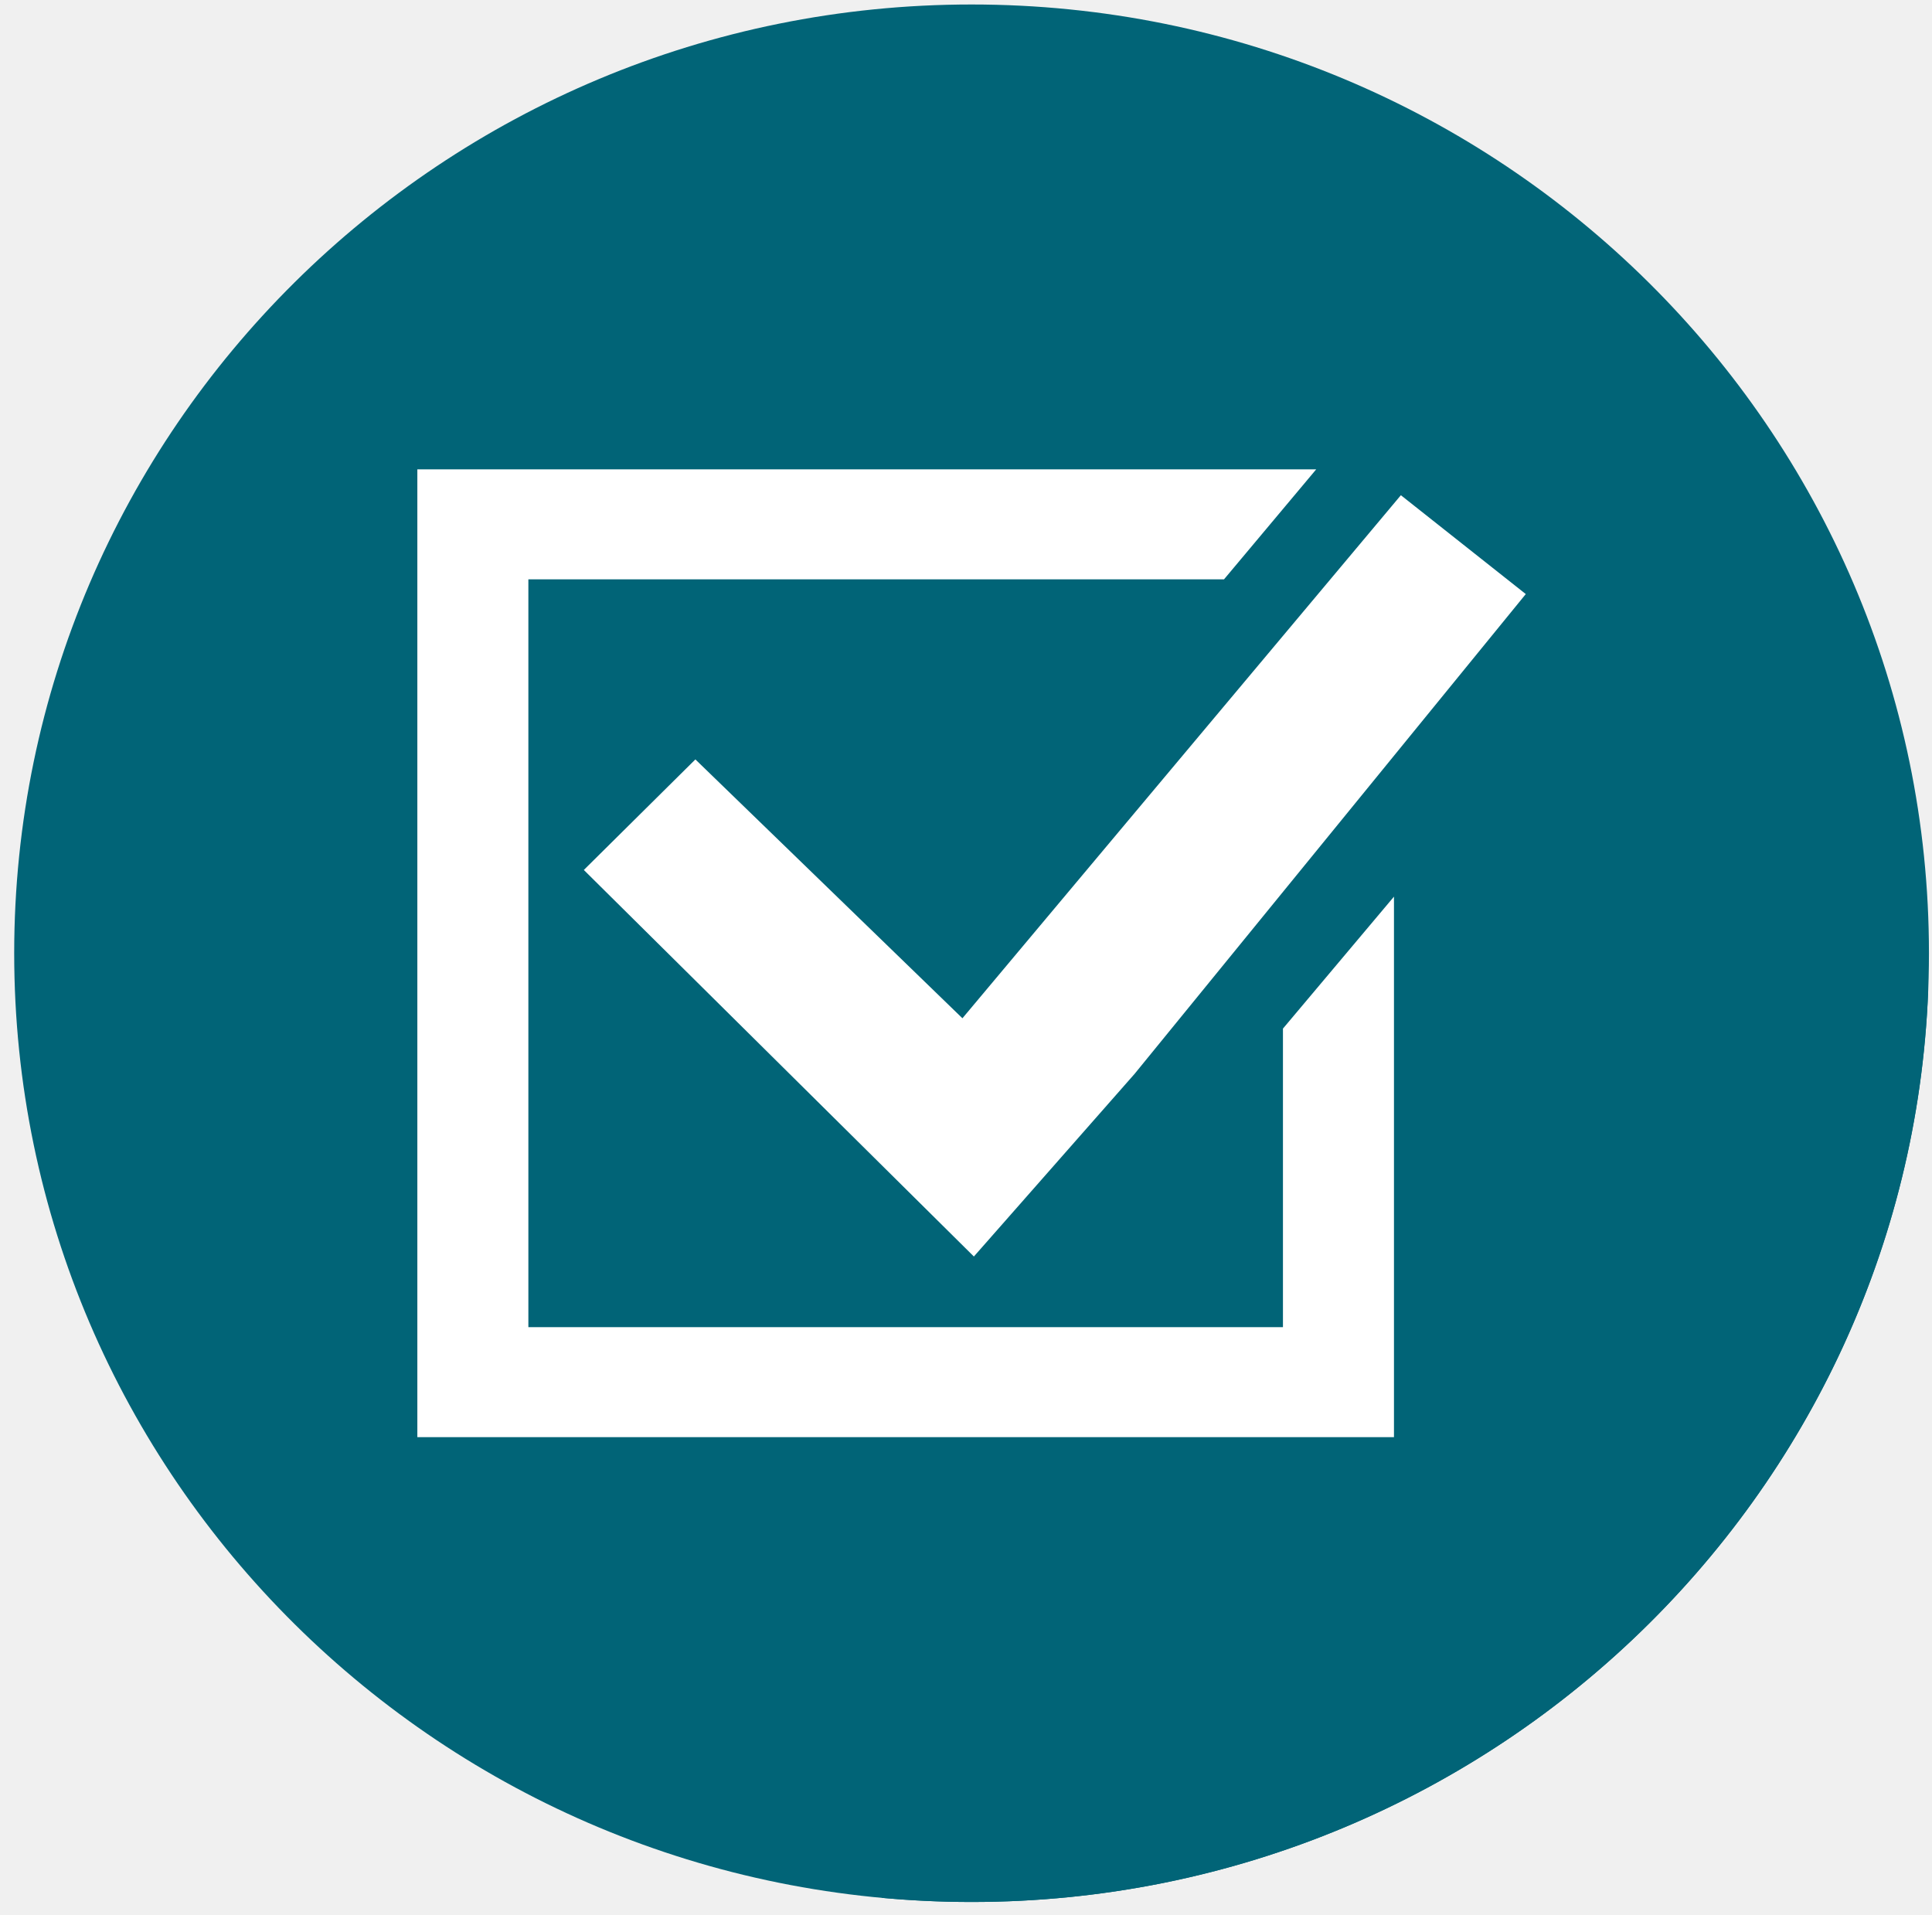
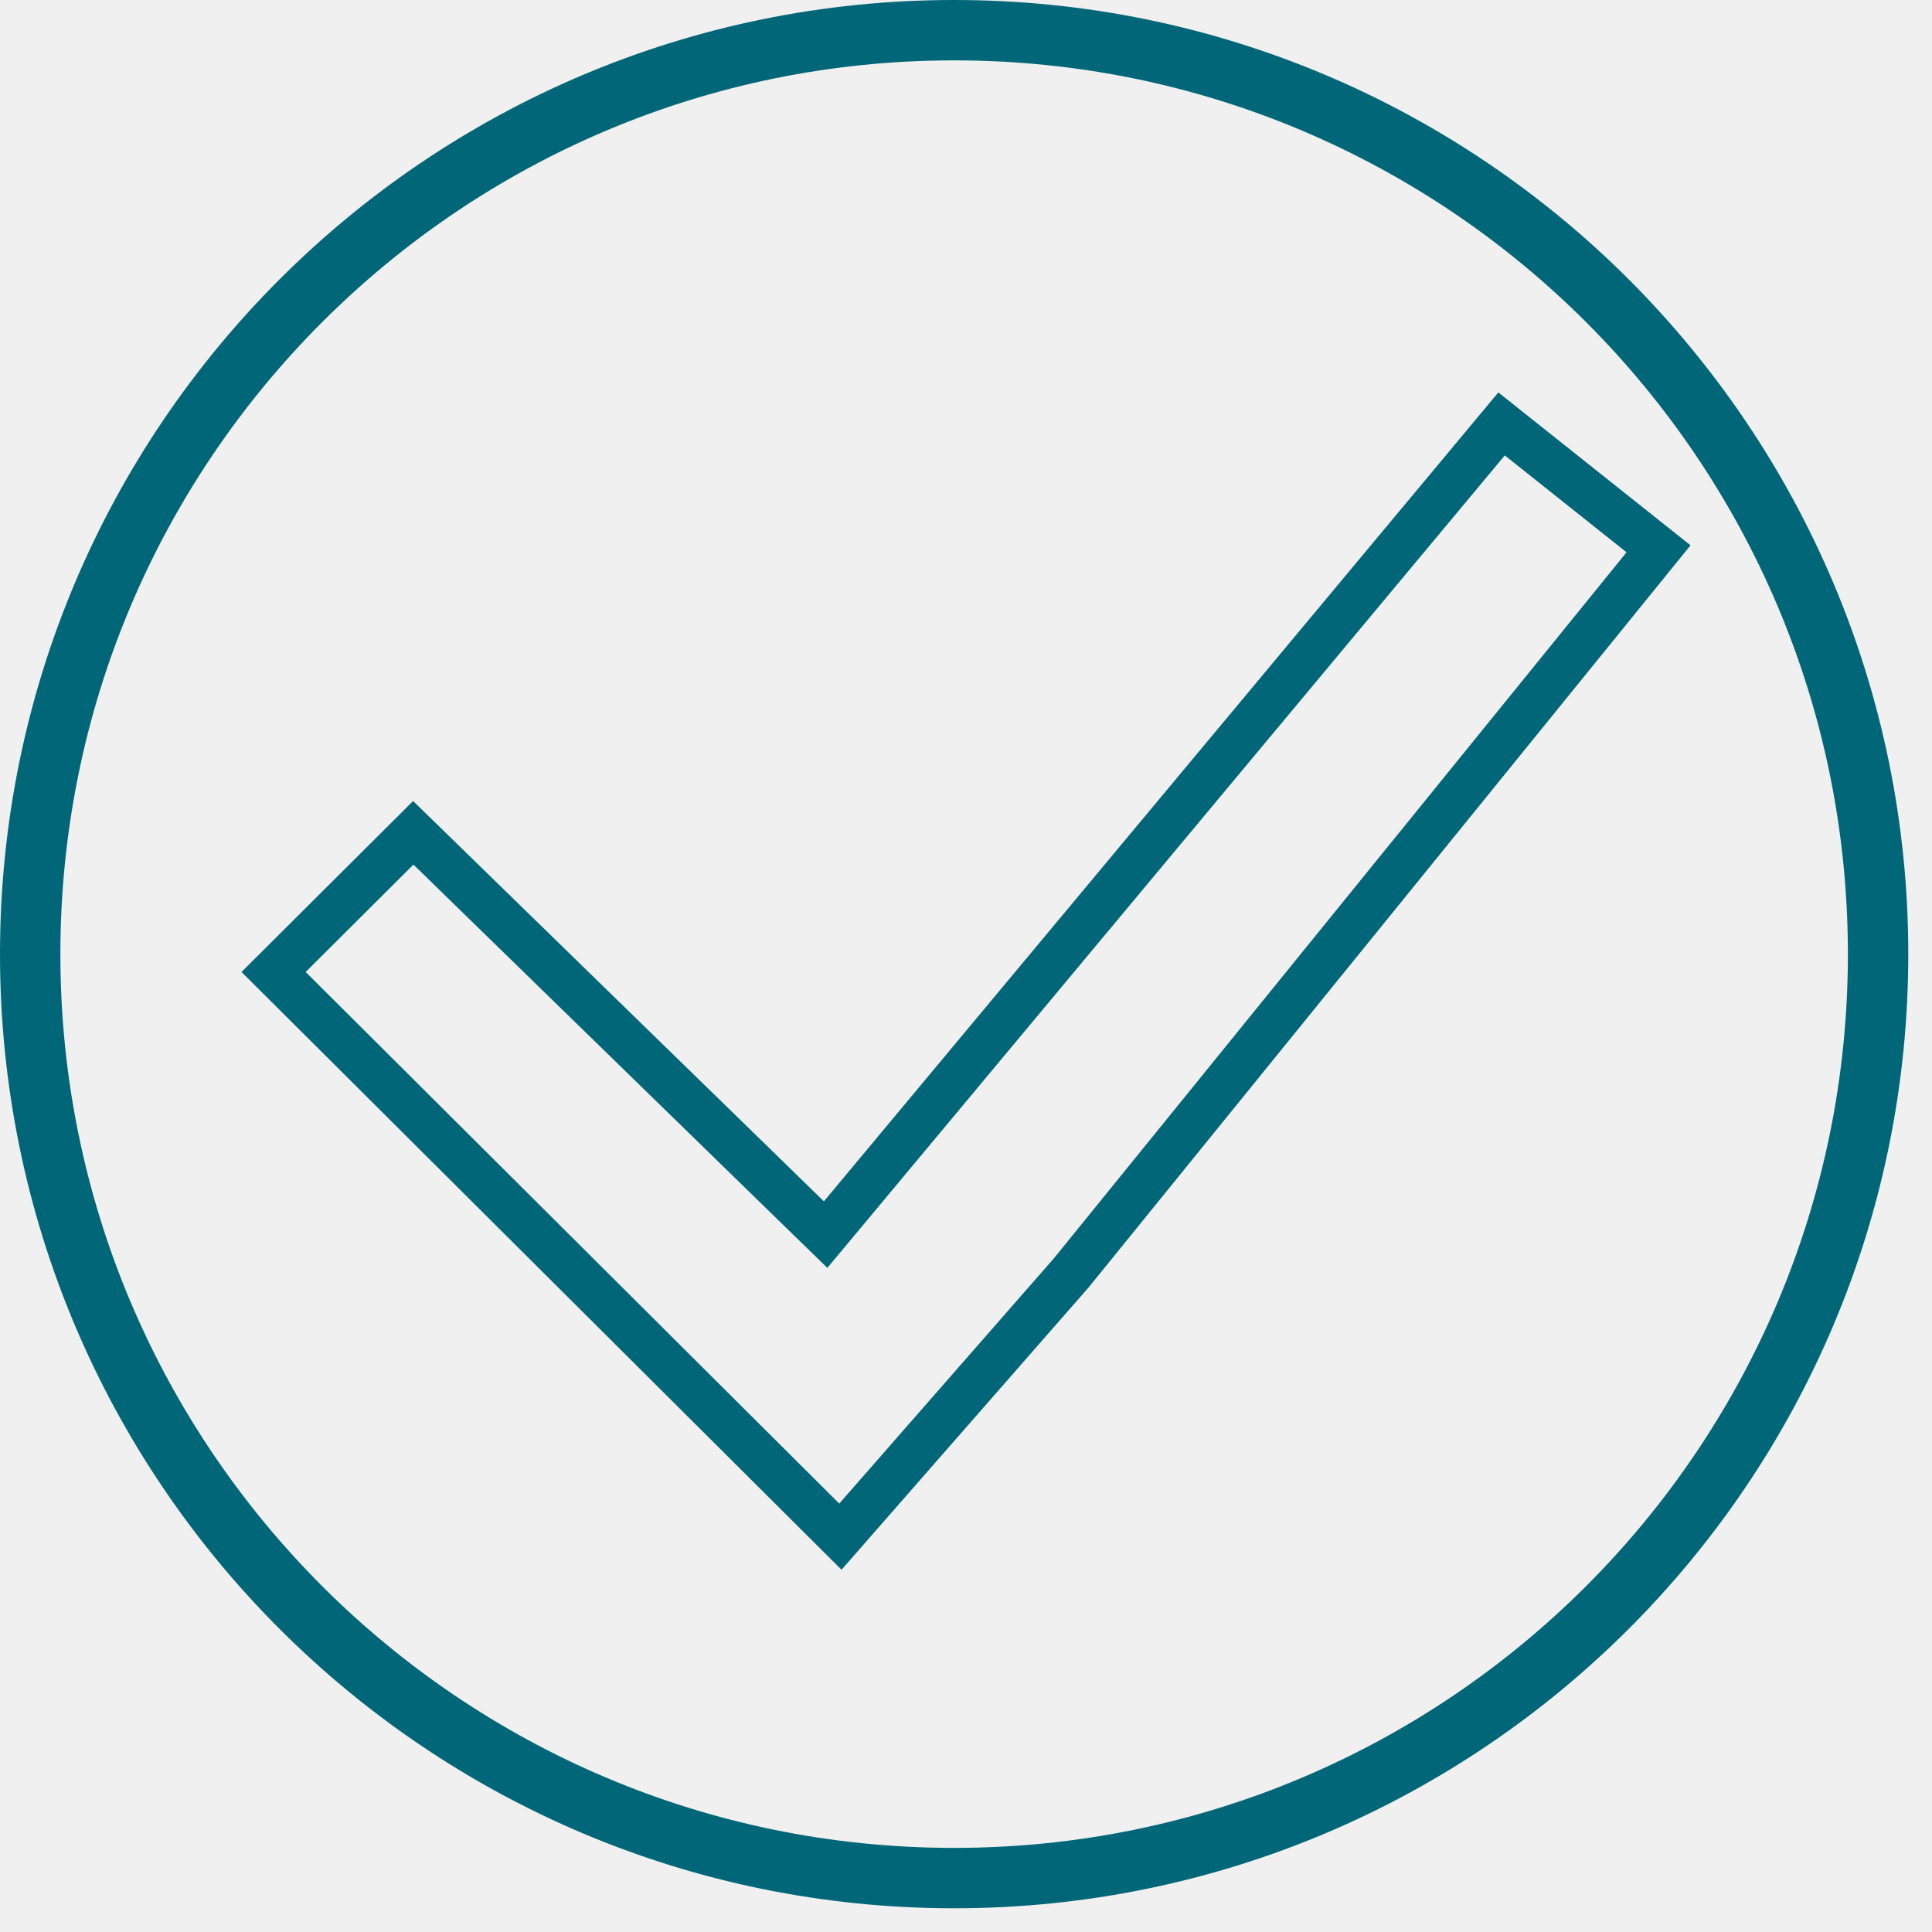
- <svg xmlns="http://www.w3.org/2000/svg" width="112" height="111" viewBox="0 0 112 111" fill="none">
-   <g id="tasks_906334" clip-path="url(#clip0_856_27)">
-     <path id="Vector" d="M56.323 110.26C86.975 110.26 111.823 85.636 111.823 55.26C111.823 24.885 86.975 0.26 56.323 0.26C25.671 0.26 0.823 24.885 0.823 55.26C0.823 85.636 25.671 110.26 56.323 110.26Z" fill="#016477" />
-     <path id="Vector_2" d="M79.671 30.545L76.303 27.207H24.194V83.313L51.144 110.02C52.85 110.176 54.576 110.26 56.323 110.26C86.201 110.26 110.56 86.863 111.772 57.549L88.451 34.439L81.21 28.708L79.671 30.545Z" fill="#016477" />
-     <g id="Group">
-       <path id="Vector_3" d="M74.374 76.936H30.63V33.585H70.957L76.303 27.207H24.194V83.313H80.81V51.979L74.374 59.629V76.936Z" fill="white" />
-       <path id="Vector_4" d="M40.312 44.024L33.845 50.433L56.457 72.841L65.77 62.257L88.451 34.439L81.21 28.708L55.793 59.03L40.312 44.024Z" fill="white" />
-     </g>
+ <svg xmlns="http://www.w3.org/2000/svg" width="64" height="64" viewBox="0 0 64 64" fill="none">
+   <path d="M26.769 40.333L27.35 40.898L27.869 40.276L49.741 14.043L54.941 18.18L35.489 42.163L27.839 50.904L9.063 32.198L13.69 27.588L26.769 40.333Z" stroke="#016677" stroke-width="1.5" />
+   <g style="mix-blend-mode:darken">
+     <circle cx="31.607" cy="31.607" r="30.607" stroke="#016677" stroke-width="2" />
  </g>
-   <defs>
-     <clipPath id="clip0_856_27">
-       <rect width="111" height="110" fill="white" transform="translate(0.823242 0.260254)" />
-     </clipPath>
-   </defs>
</svg>
